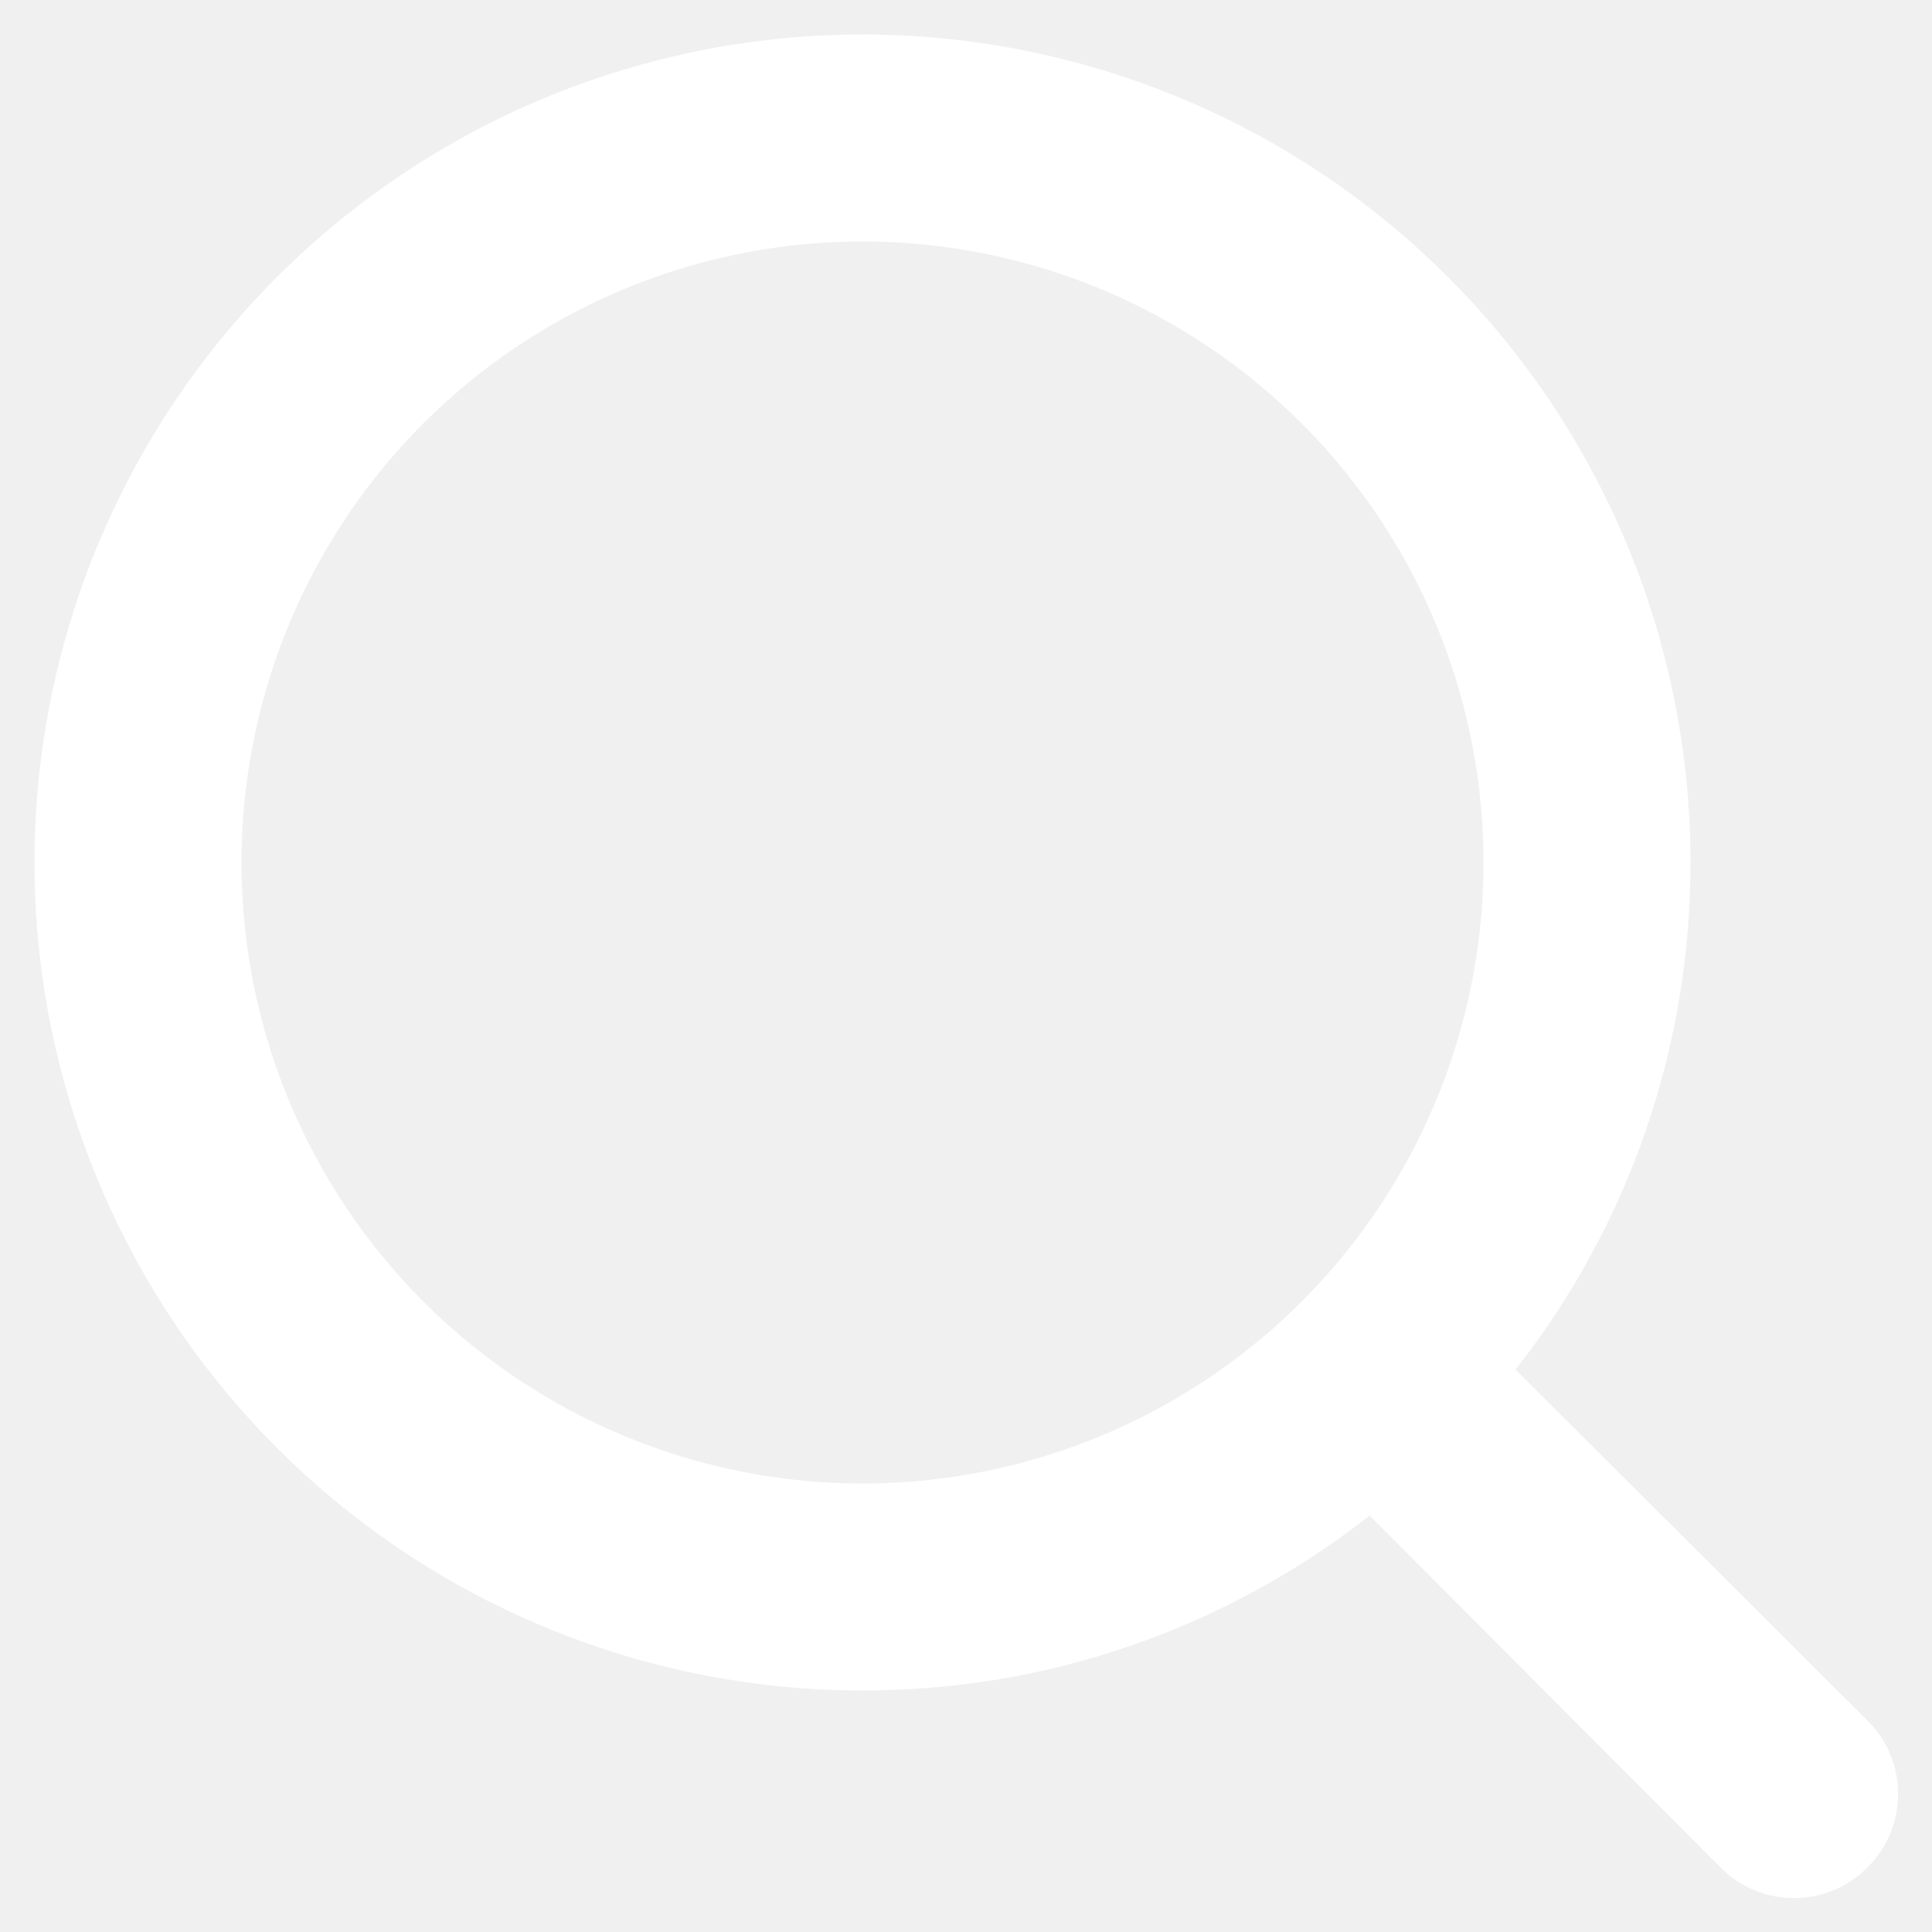
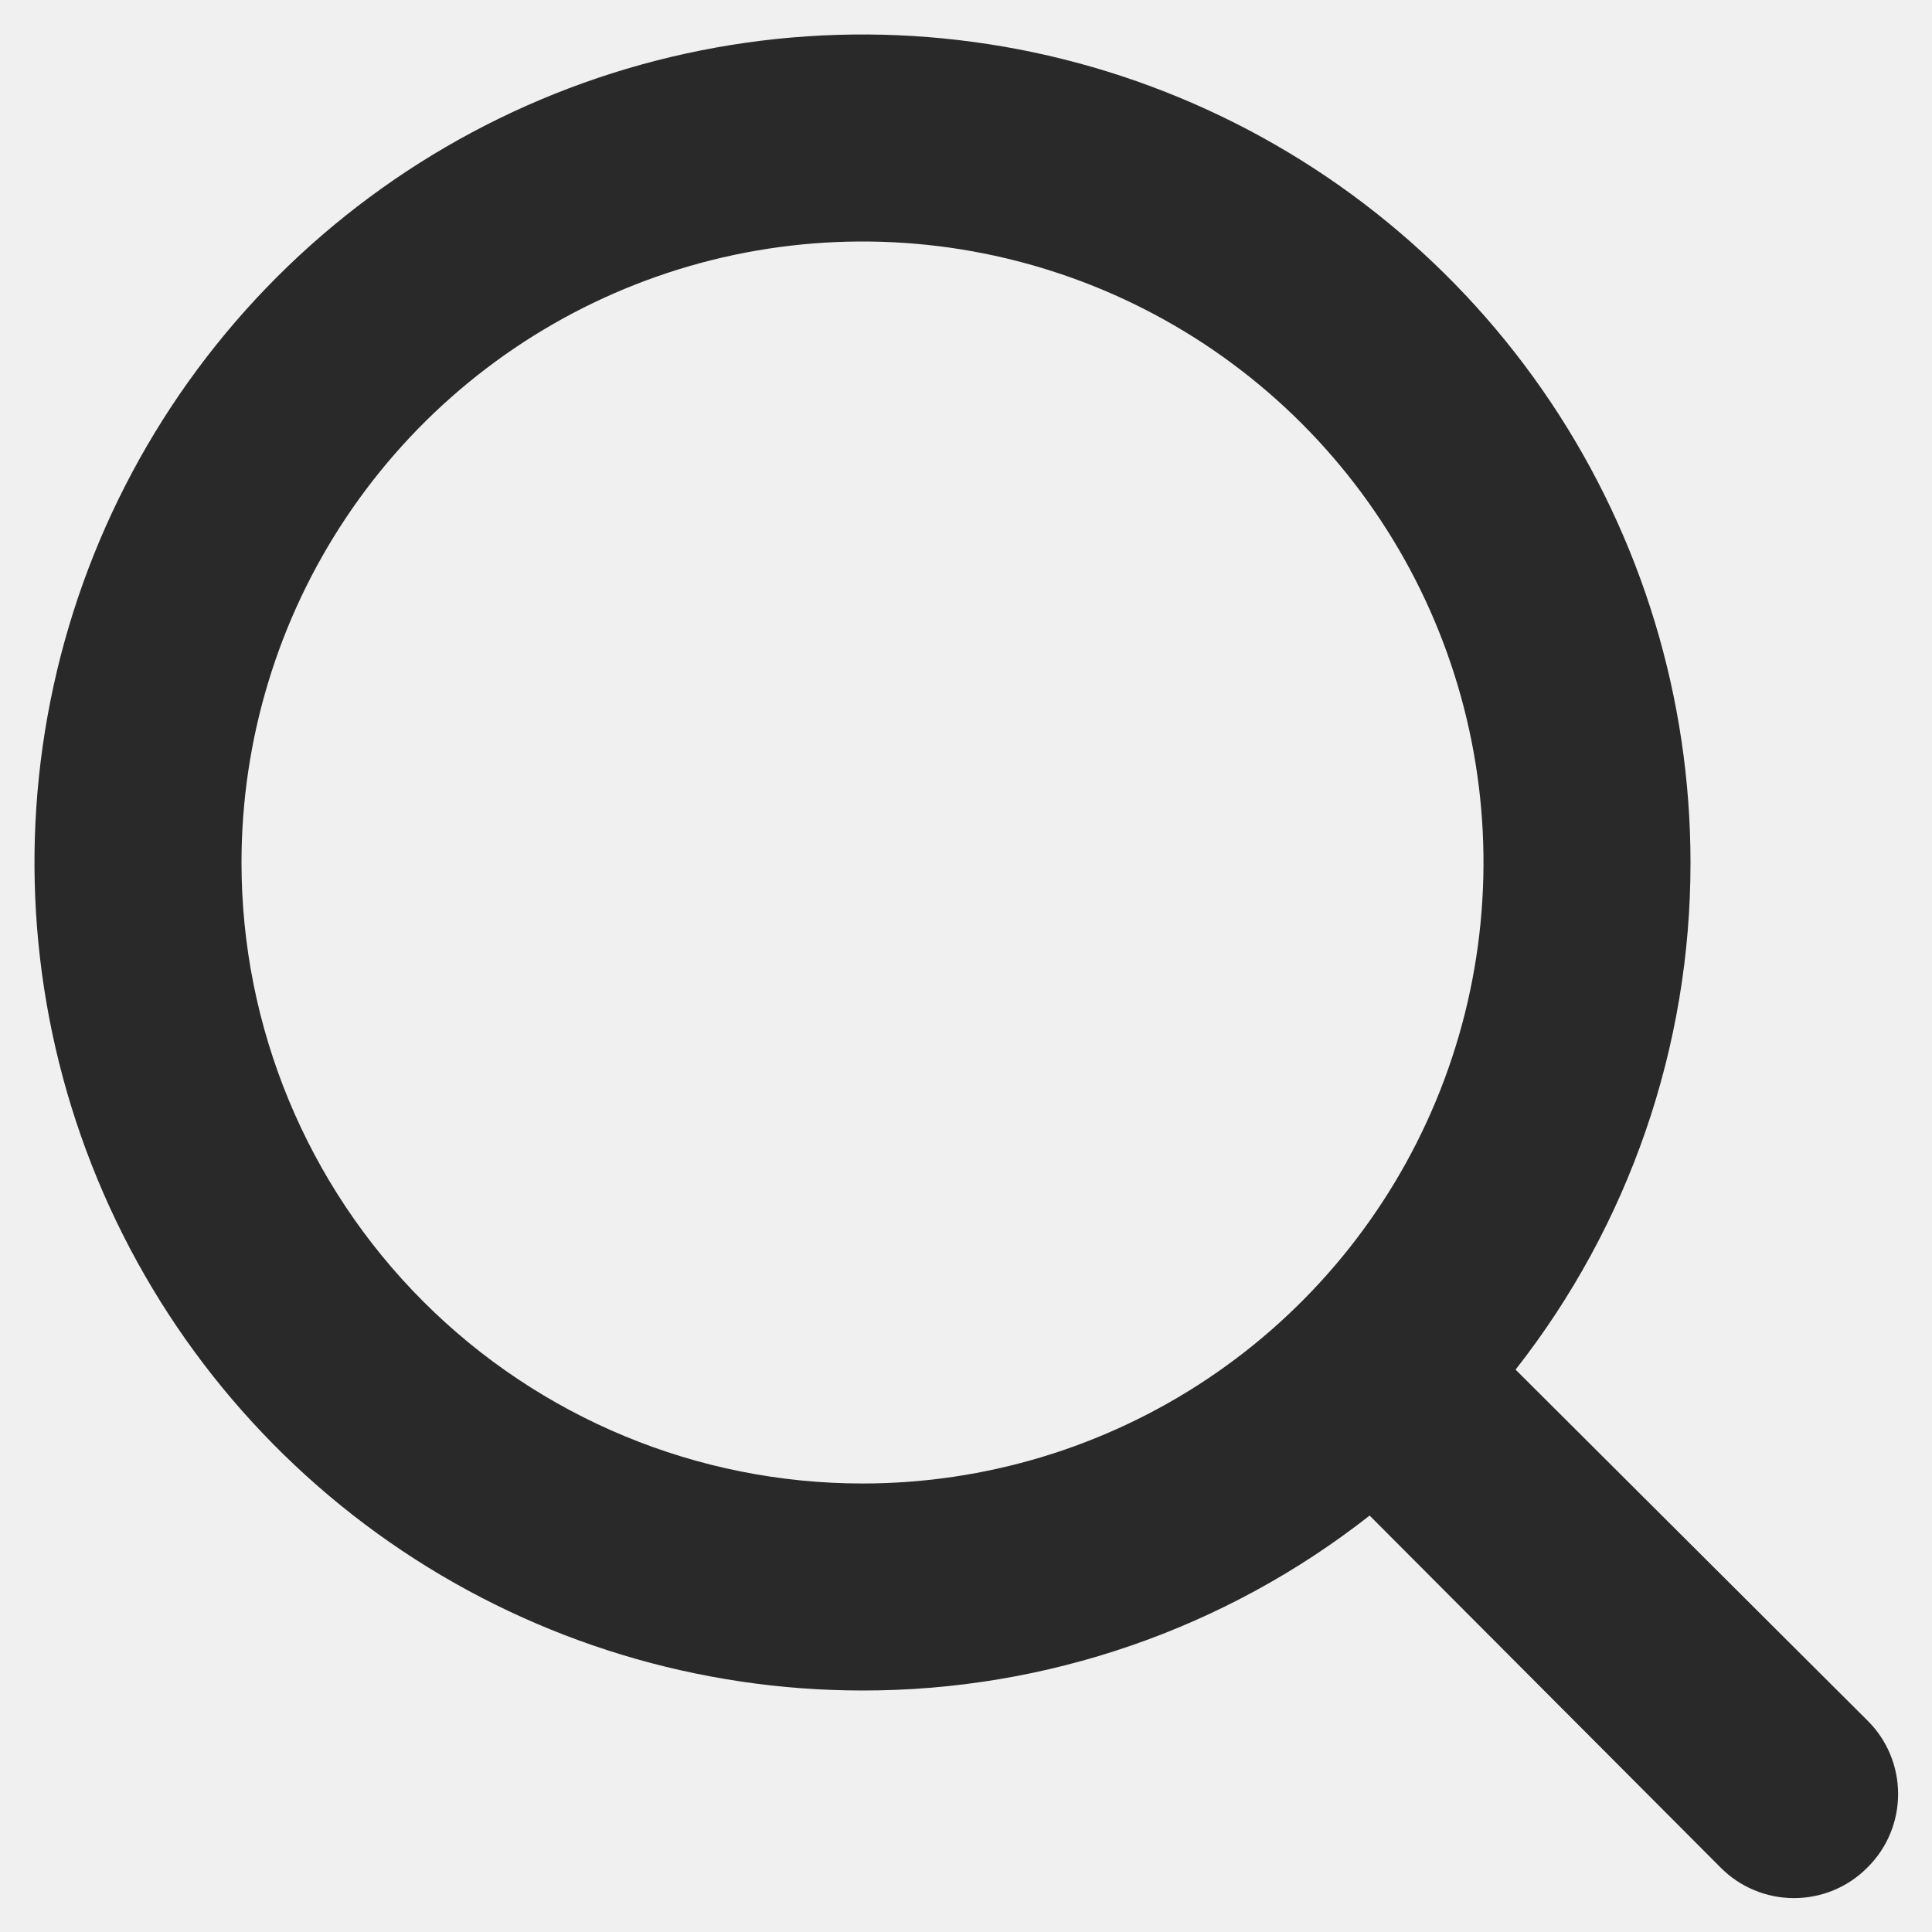
<svg xmlns="http://www.w3.org/2000/svg" width="35" height="35" viewBox="0 0 35 35" fill="none">
-   <path d="M33.831 31.169L27.456 24.812C29.513 22.192 30.629 18.956 30.625 15.625C30.625 12.658 29.745 9.758 28.097 7.291C26.449 4.825 24.106 2.902 21.365 1.767C18.624 0.631 15.608 0.334 12.699 0.913C9.789 1.492 7.116 2.921 5.018 5.018C2.921 7.116 1.492 9.789 0.913 12.699C0.334 15.608 0.631 18.624 1.767 21.365C2.902 24.106 4.825 26.449 7.291 28.097C9.758 29.745 12.658 30.625 15.625 30.625C18.956 30.629 22.192 29.513 24.812 27.456L31.169 33.831C31.343 34.007 31.55 34.147 31.779 34.242C32.007 34.337 32.252 34.386 32.5 34.386C32.748 34.386 32.993 34.337 33.221 34.242C33.45 34.147 33.657 34.007 33.831 33.831C34.007 33.657 34.147 33.45 34.242 33.221C34.337 32.993 34.386 32.748 34.386 32.5C34.386 32.252 34.337 32.007 34.242 31.779C34.147 31.55 34.007 31.343 33.831 31.169ZM4.375 15.625C4.375 13.4 5.035 11.225 6.271 9.375C7.507 7.525 9.264 6.083 11.32 5.231C13.376 4.38 15.637 4.157 17.82 4.591C20.002 5.025 22.007 6.097 23.58 7.67C25.153 9.243 26.225 11.248 26.659 13.43C27.093 15.613 26.87 17.875 26.019 19.93C25.167 21.986 23.725 23.743 21.875 24.979C20.025 26.215 17.85 26.875 15.625 26.875C12.641 26.875 9.78 25.69 7.67 23.58C5.56 21.47 4.375 18.609 4.375 15.625Z" fill="white" />
+   <path d="M33.831 31.169L27.456 24.812C29.513 22.192 30.629 18.956 30.625 15.625C30.625 12.658 29.745 9.758 28.097 7.291C26.449 4.825 24.106 2.902 21.365 1.767C18.624 0.631 15.608 0.334 12.699 0.913C9.789 1.492 7.116 2.921 5.018 5.018C2.921 7.116 1.492 9.789 0.913 12.699C0.334 15.608 0.631 18.624 1.767 21.365C2.902 24.106 4.825 26.449 7.291 28.097C9.758 29.745 12.658 30.625 15.625 30.625C18.956 30.629 22.192 29.513 24.812 27.456L31.169 33.831C31.343 34.007 31.55 34.147 31.779 34.242C32.007 34.337 32.252 34.386 32.5 34.386C32.748 34.386 32.993 34.337 33.221 34.242C33.45 34.147 33.657 34.007 33.831 33.831C34.007 33.657 34.147 33.45 34.242 33.221C34.337 32.993 34.386 32.748 34.386 32.5C34.386 32.252 34.337 32.007 34.242 31.779C34.147 31.55 34.007 31.343 33.831 31.169ZM4.375 15.625C4.375 13.4 5.035 11.225 6.271 9.375C7.507 7.525 9.264 6.083 11.32 5.231C13.376 4.38 15.637 4.157 17.82 4.591C20.002 5.025 22.007 6.097 23.58 7.67C25.153 9.243 26.225 11.248 26.659 13.43C27.093 15.613 26.87 17.875 26.019 19.93C25.167 21.986 23.725 23.743 21.875 24.979C20.025 26.215 17.85 26.875 15.625 26.875C12.641 26.875 9.78 25.69 7.67 23.58C5.56 21.47 4.375 18.609 4.375 15.625Z" fill="#292929" />
</svg>
